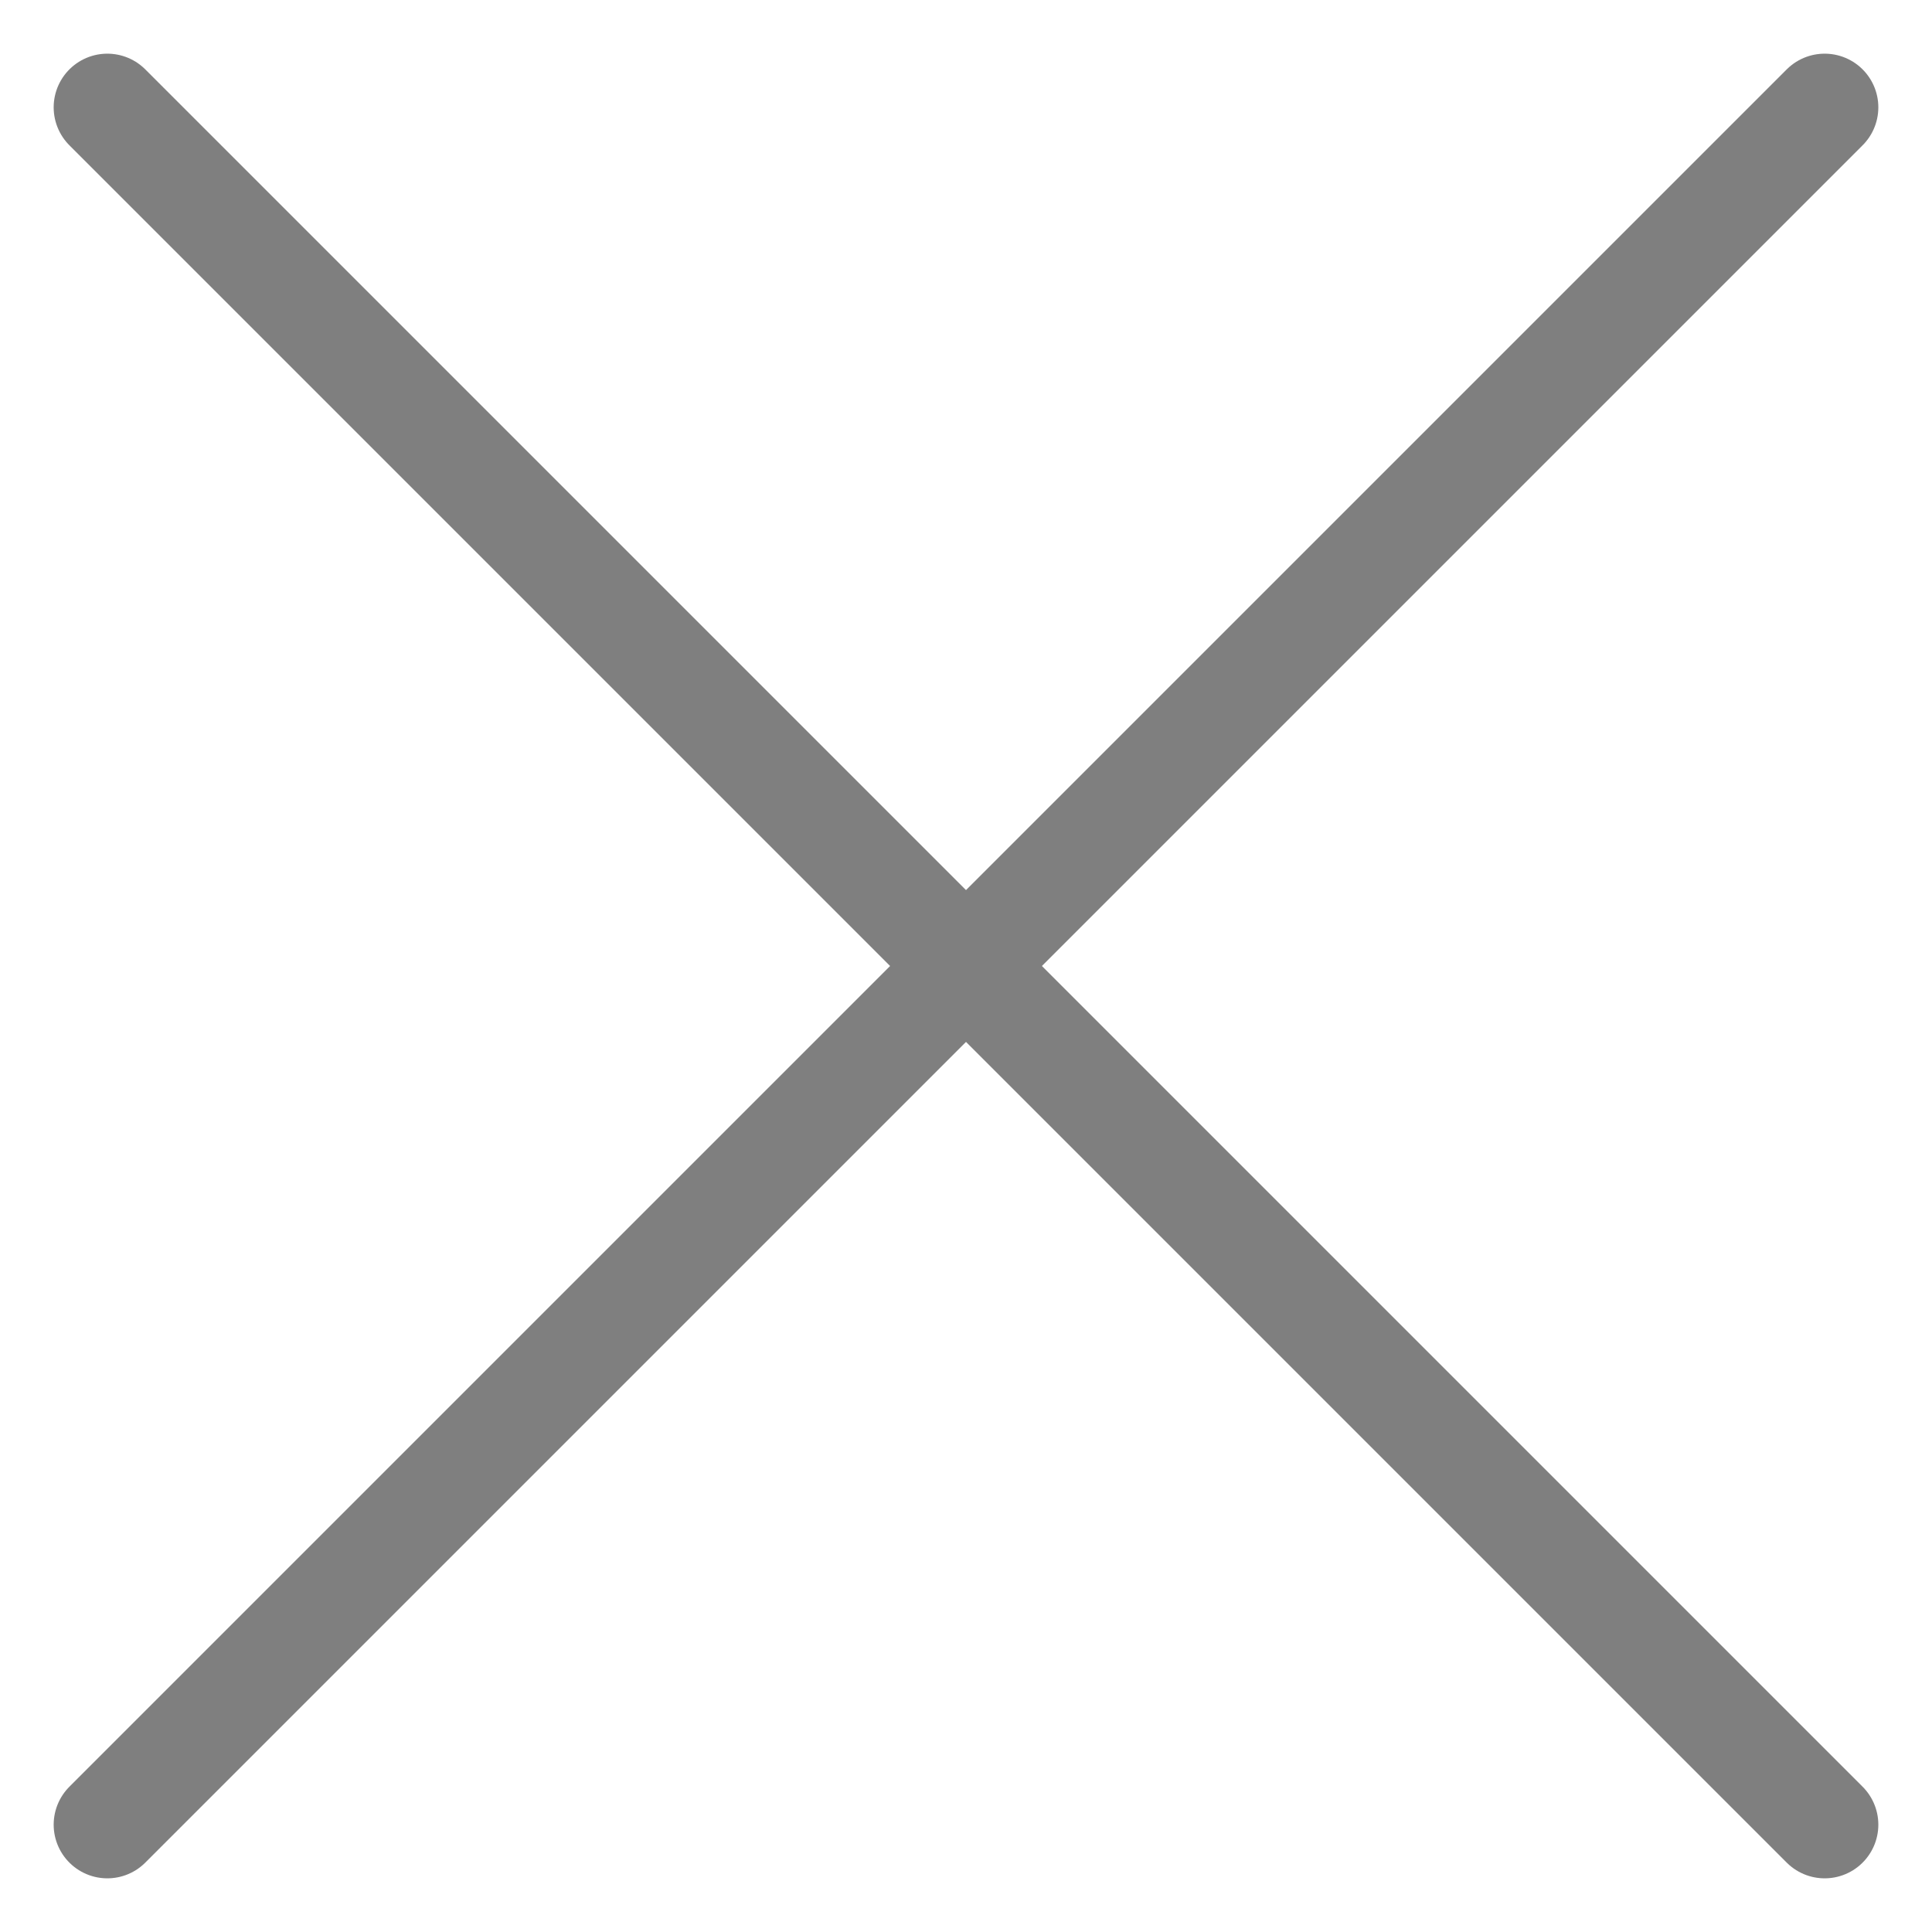
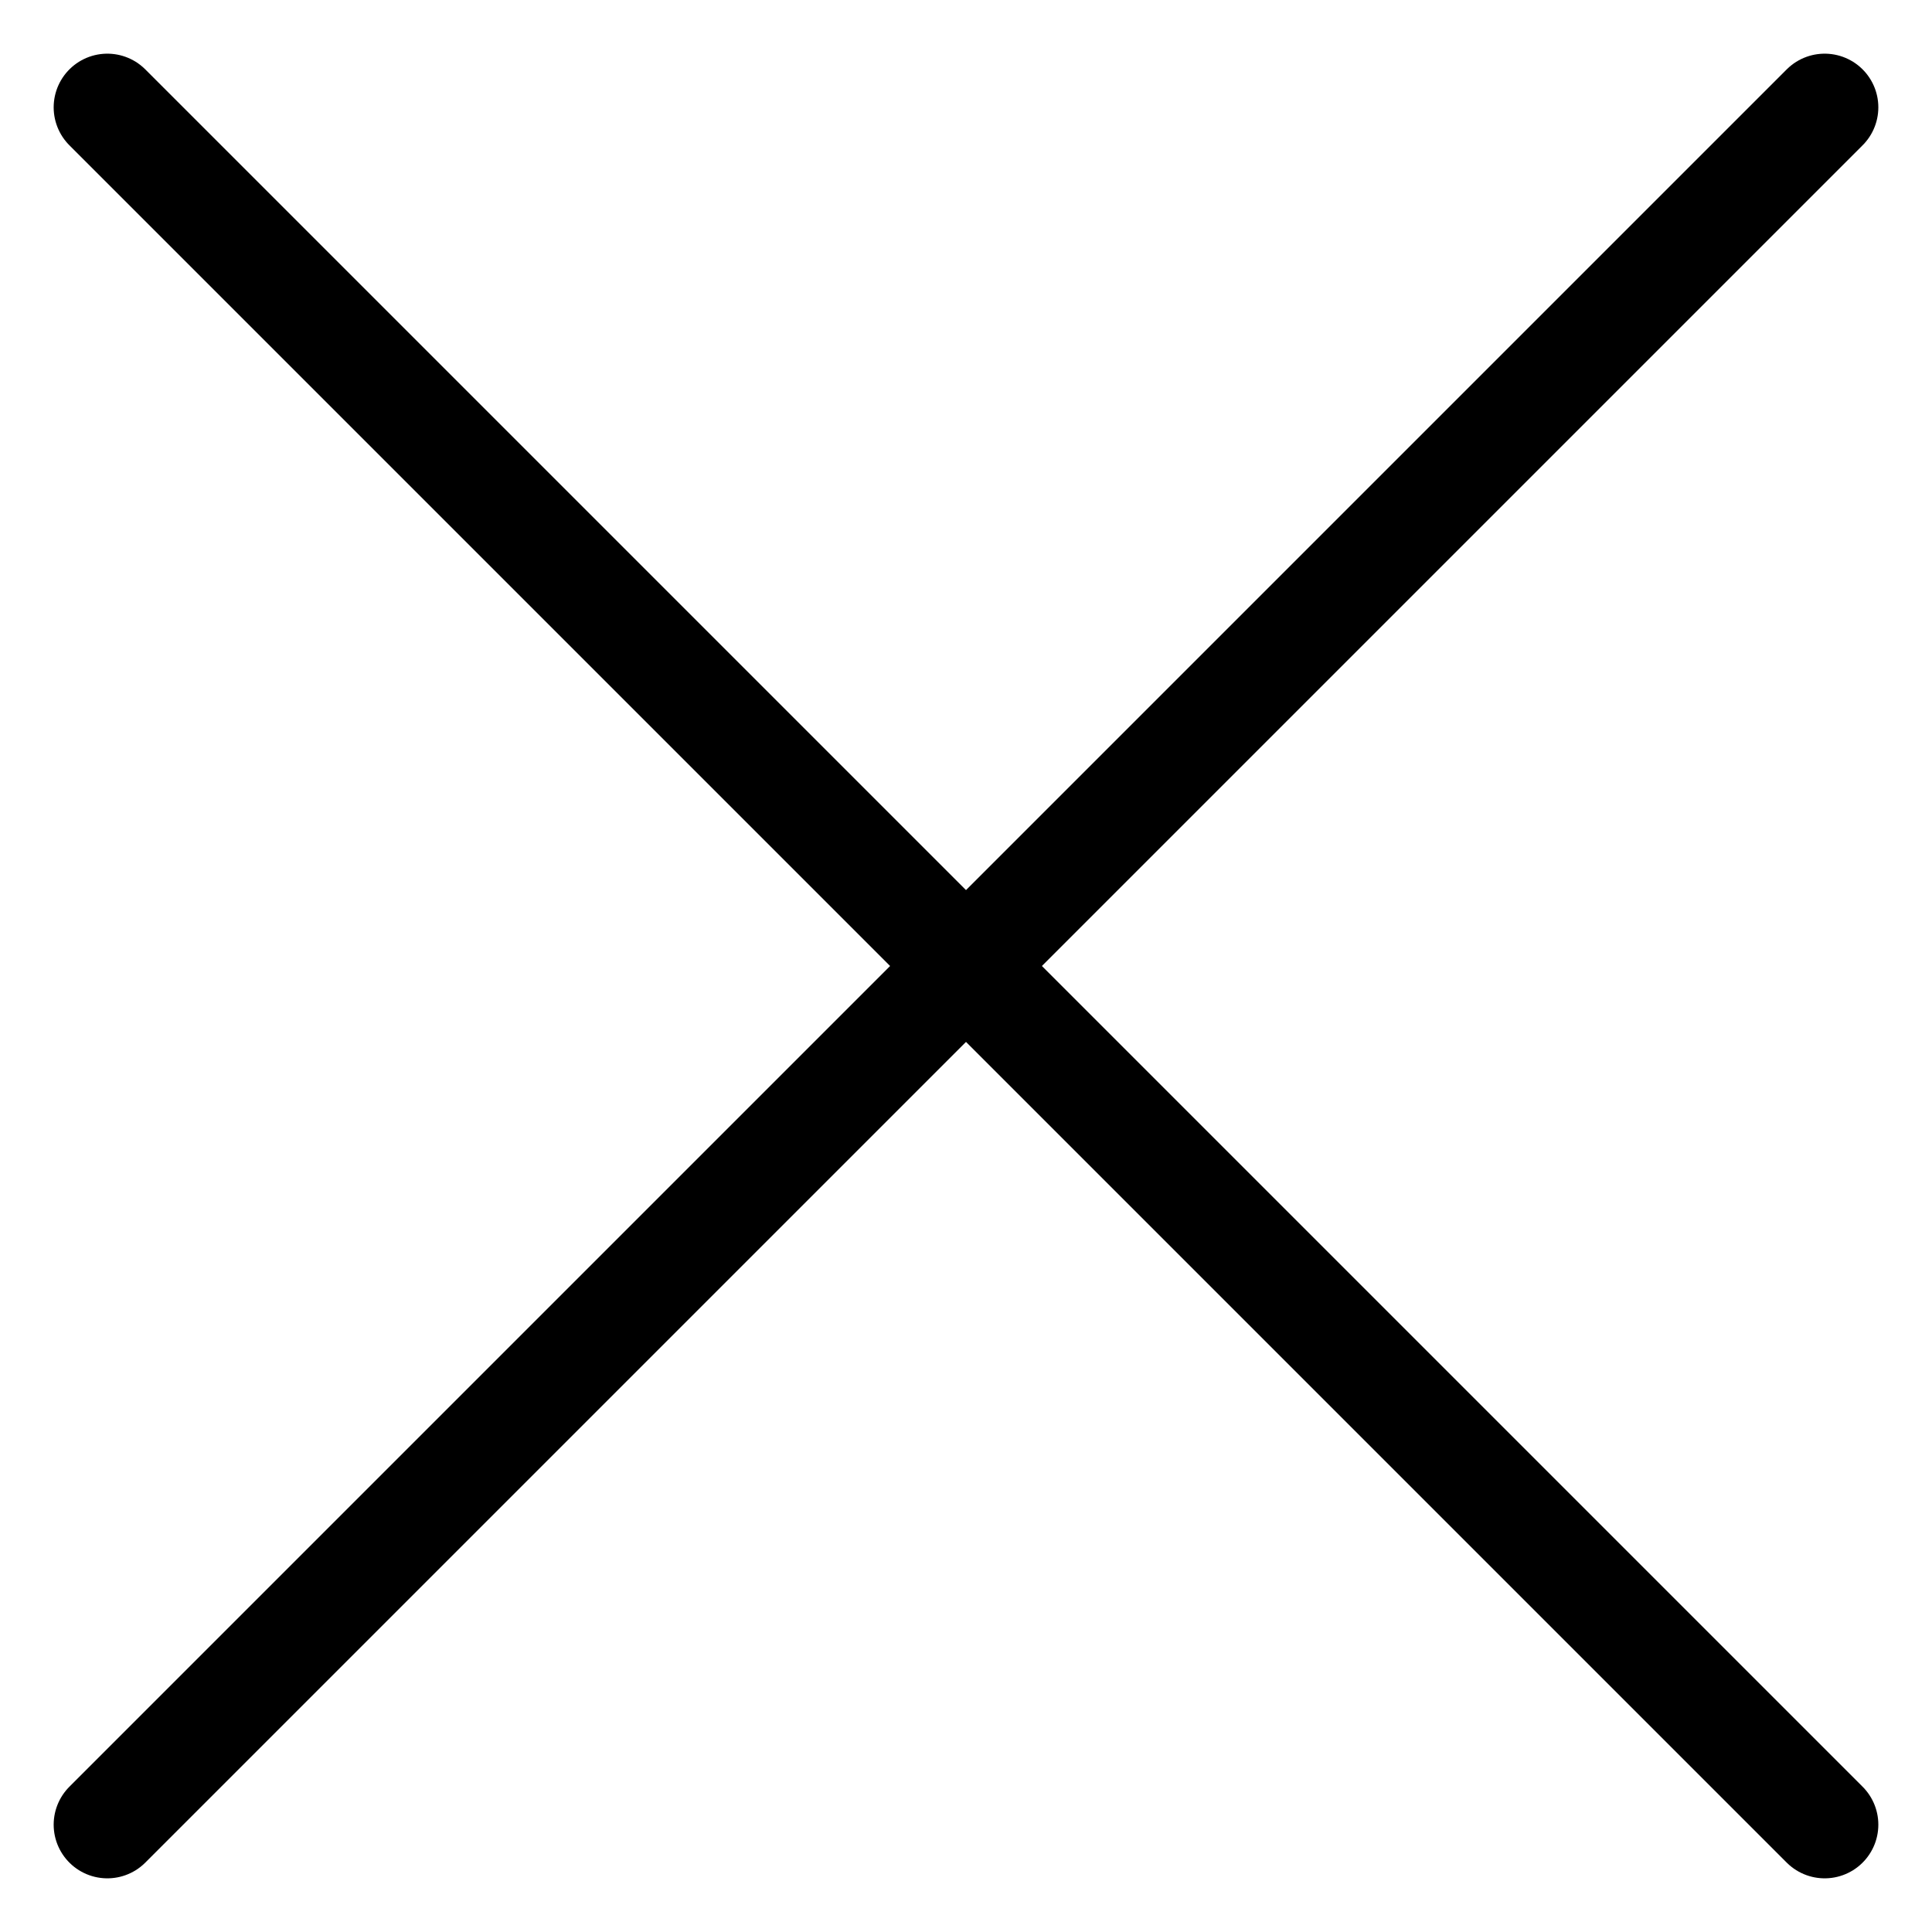
<svg xmlns="http://www.w3.org/2000/svg" width="18" height="18" viewBox="0 0 18 18" fill="none">
-   <path d="M17 1L1 17" stroke="#7F7F7F" stroke-miterlimit="10" stroke-linecap="round" stroke-linejoin="round" />
-   <path d="M1 1L17 17" stroke="#7F7F7F" stroke-miterlimit="10" stroke-linecap="round" stroke-linejoin="round" />
+   <path d="M17 1L1 17" stroke="currentColor" stroke-miterlimit="10" stroke-linecap="round" stroke-linejoin="round" />
+   <path d="M1 1L17 17" stroke="currentColor" stroke-miterlimit="10" stroke-linecap="round" stroke-linejoin="round" />
</svg>
